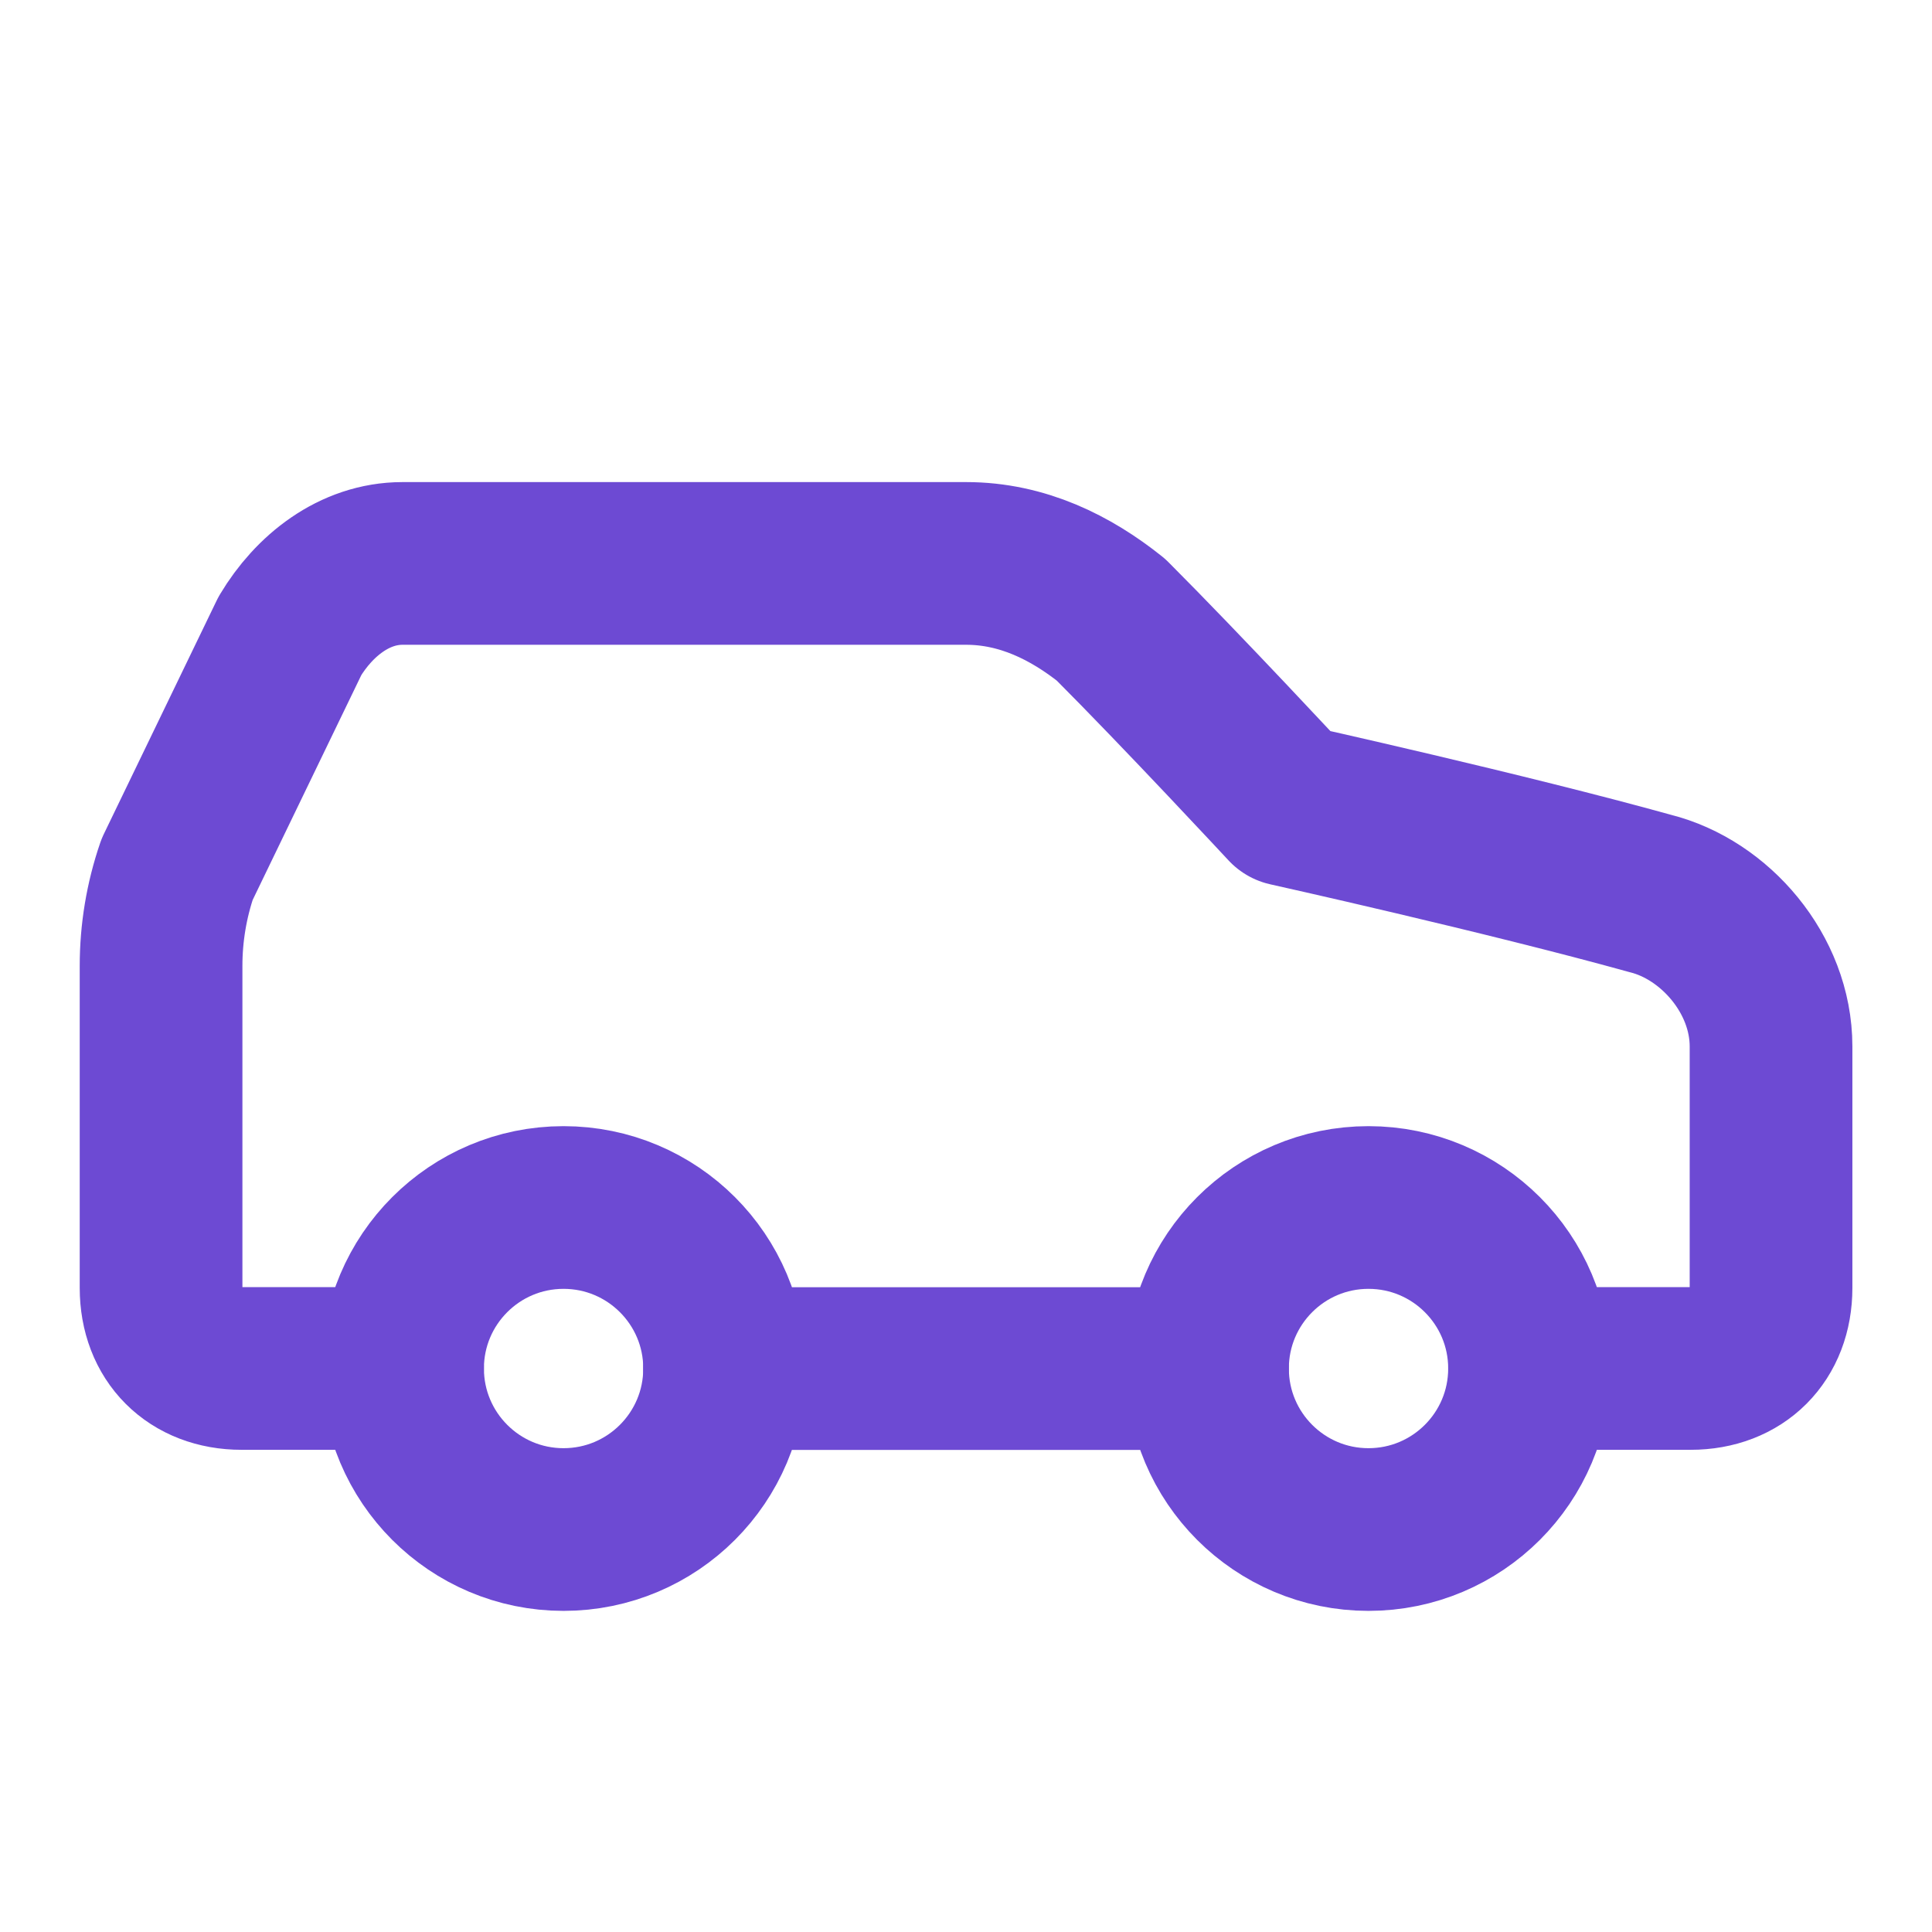
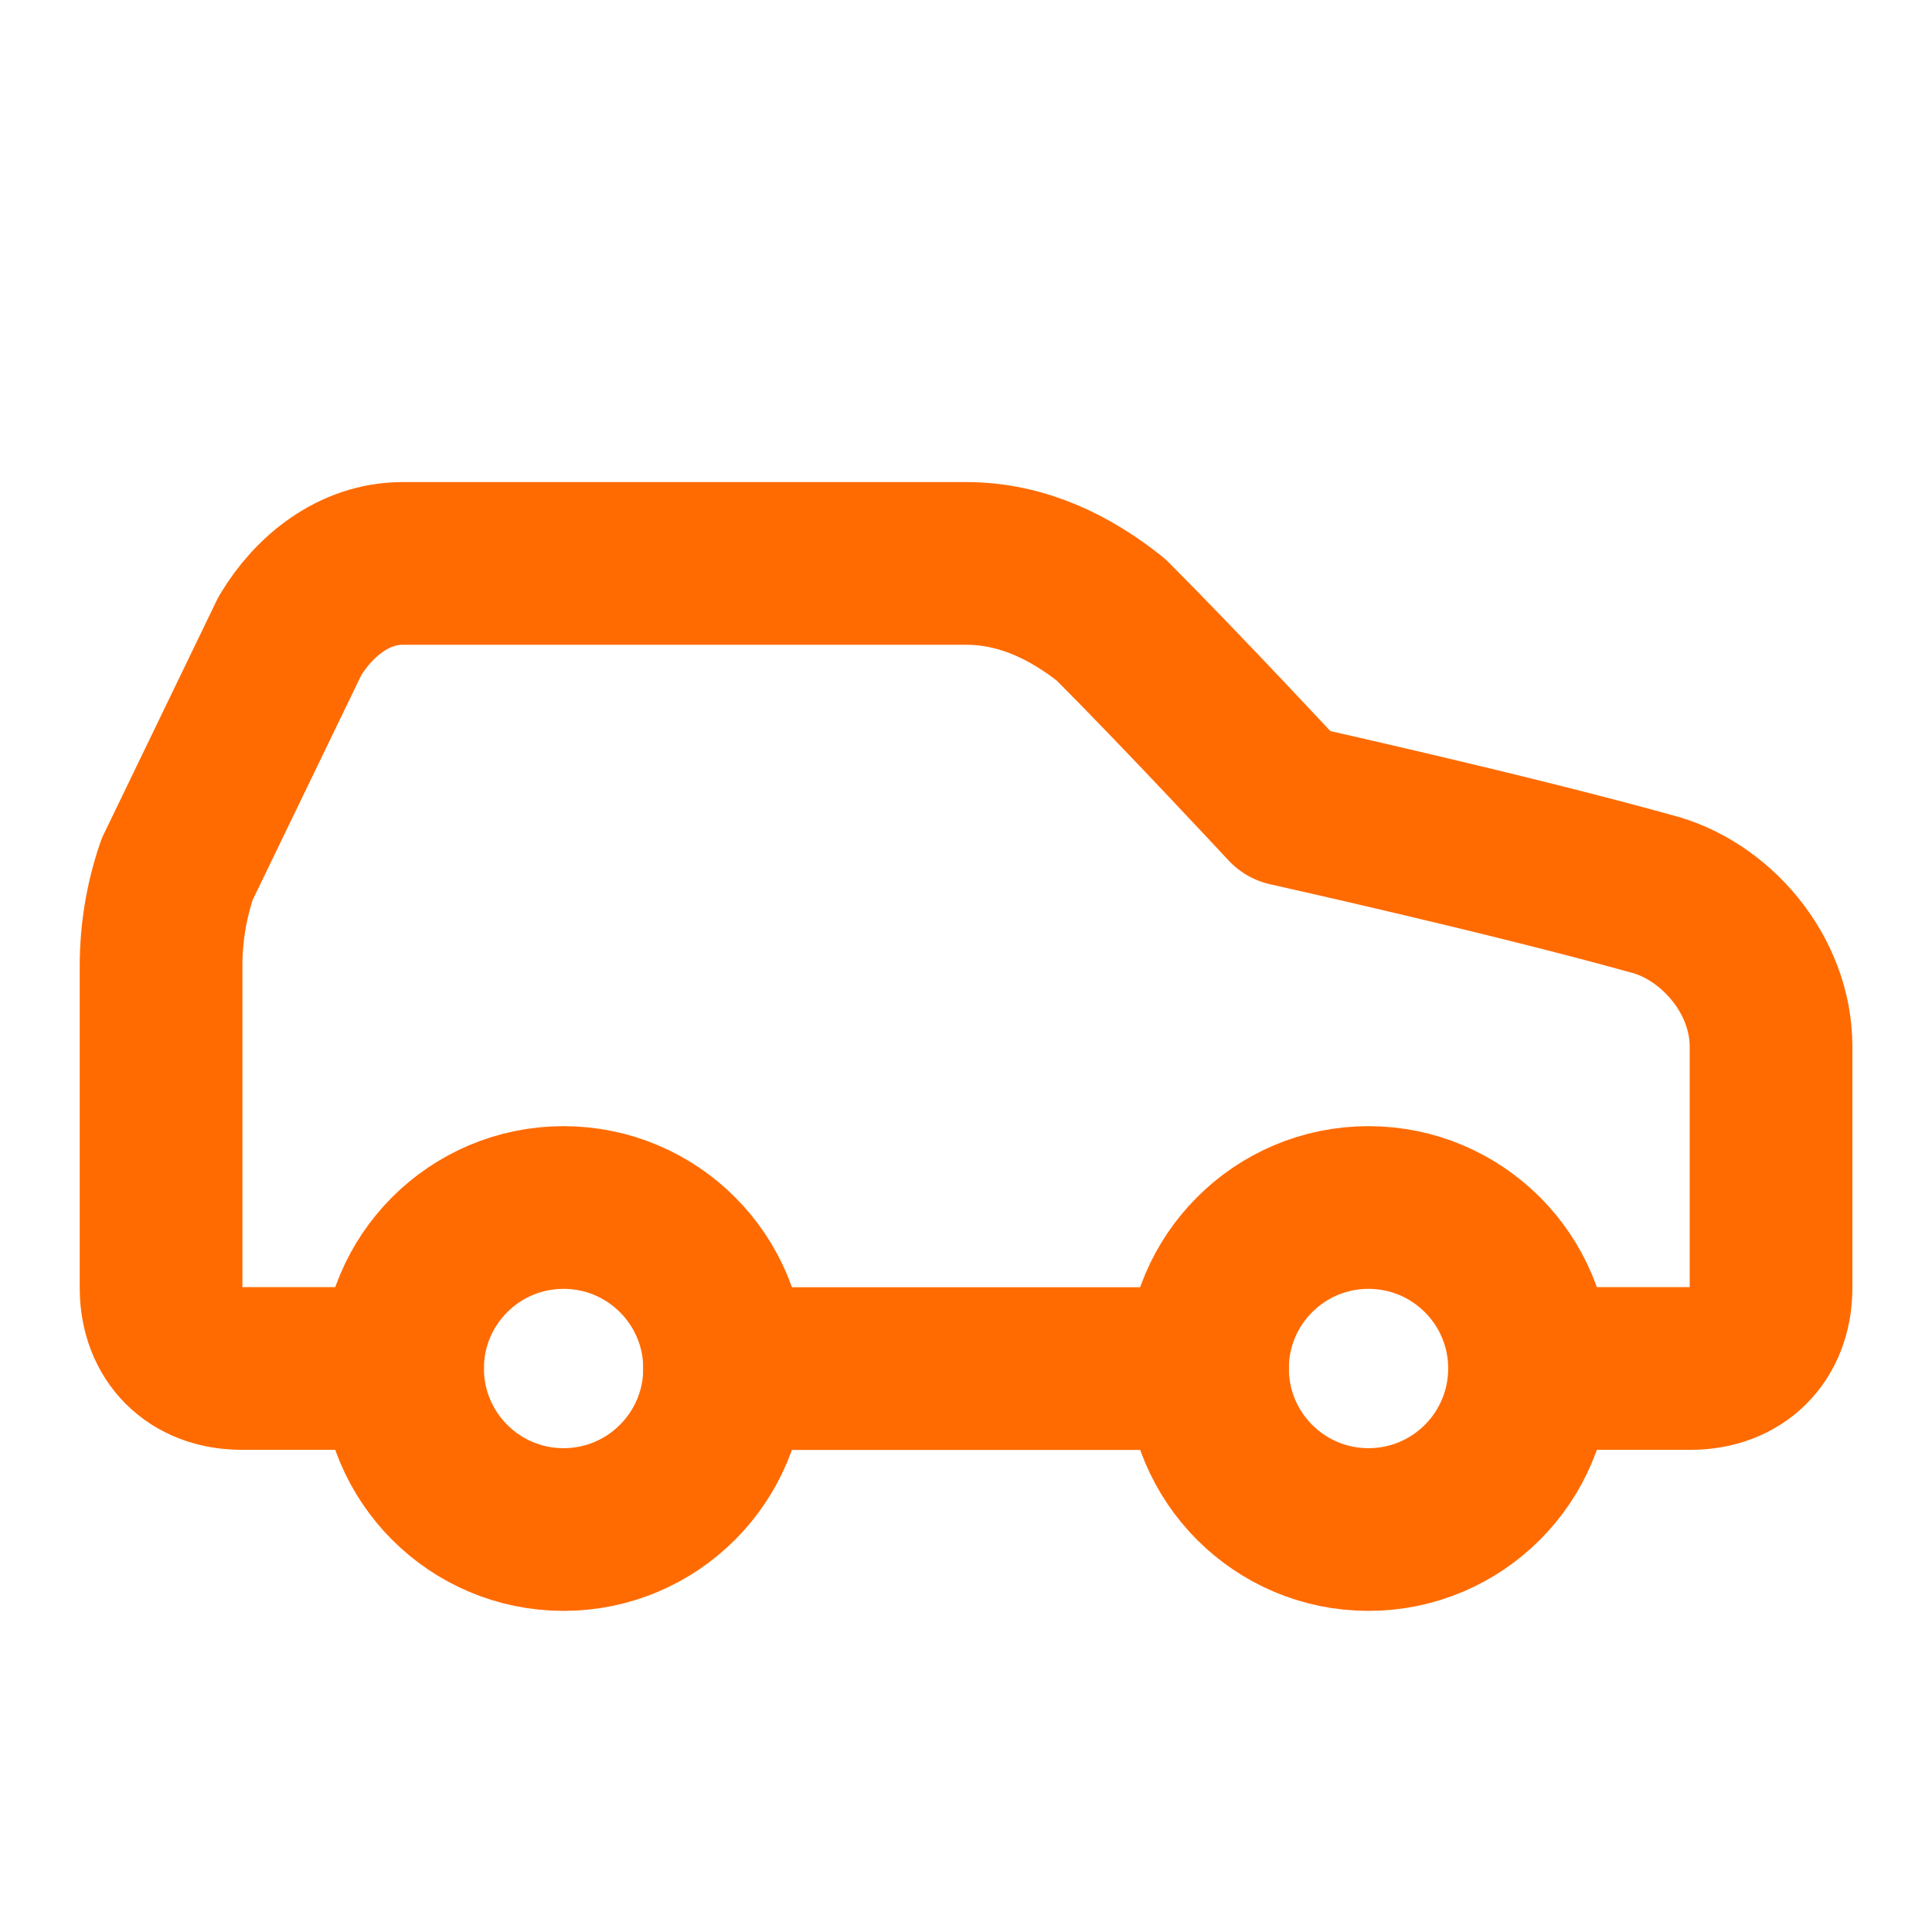
<svg xmlns="http://www.w3.org/2000/svg" width="19" height="19" viewBox="0 0 19 19" fill="none">
-   <path d="M15.042 13.458H16.626C17.101 13.458 17.417 13.141 17.417 12.666V10.291C17.417 9.579 16.863 8.945 16.23 8.787C14.805 8.391 12.667 7.916 12.667 7.916C12.667 7.916 11.638 6.808 10.926 6.095C10.53 5.779 10.055 5.541 9.501 5.541H3.959C3.484 5.541 3.088 5.858 2.851 6.254L1.742 8.549C1.637 8.855 1.584 9.176 1.584 9.499V12.666C1.584 13.141 1.901 13.458 2.376 13.458H3.959" stroke="#6d4ad3" stroke-width="1.6" stroke-linecap="round" stroke-linejoin="round" />
-   <path d="M5.542 15.042C6.417 15.042 7.126 14.333 7.126 13.458C7.126 12.584 6.417 11.875 5.542 11.875C4.668 11.875 3.959 12.584 3.959 13.458C3.959 14.333 4.668 15.042 5.542 15.042Z" stroke="#6d4ad3" stroke-width="1.6" stroke-linecap="round" stroke-linejoin="round" />
-   <path d="M7.125 13.459H11.875" stroke="#6d4ad3" stroke-width="1.6" stroke-linecap="round" stroke-linejoin="round" />
-   <path d="M13.458 15.042C14.333 15.042 15.042 14.333 15.042 13.458C15.042 12.584 14.333 11.875 13.458 11.875C12.584 11.875 11.875 12.584 11.875 13.458C11.875 14.333 12.584 15.042 13.458 15.042Z" stroke="#6d4ad3" stroke-width="1.6" stroke-linecap="round" stroke-linejoin="round" />
+   <path d="M15.042 13.458H16.626C17.101 13.458 17.417 13.141 17.417 12.666V10.291C17.417 9.579 16.863 8.945 16.23 8.787C14.805 8.391 12.667 7.916 12.667 7.916C12.667 7.916 11.638 6.808 10.926 6.095C10.53 5.779 10.055 5.541 9.501 5.541H3.959C3.484 5.541 3.088 5.858 2.851 6.254L1.742 8.549C1.637 8.855 1.584 9.176 1.584 9.499V12.666C1.584 13.141 1.901 13.458 2.376 13.458H3.959" stroke="#ff6b00" stroke-width="1.6" stroke-linecap="round" stroke-linejoin="round" />
+   <path d="M5.542 15.042C6.417 15.042 7.126 14.333 7.126 13.458C7.126 12.584 6.417 11.875 5.542 11.875C4.668 11.875 3.959 12.584 3.959 13.458C3.959 14.333 4.668 15.042 5.542 15.042Z" stroke="#ff6b00" stroke-width="1.6" stroke-linecap="round" stroke-linejoin="round" />
+   <path d="M7.125 13.459H11.875" stroke="#ff6b00" stroke-width="1.6" stroke-linecap="round" stroke-linejoin="round" />
+   <path d="M13.458 15.042C14.333 15.042 15.042 14.333 15.042 13.458C15.042 12.584 14.333 11.875 13.458 11.875C12.584 11.875 11.875 12.584 11.875 13.458C11.875 14.333 12.584 15.042 13.458 15.042Z" stroke="#ff6b00" stroke-width="1.6" stroke-linecap="round" stroke-linejoin="round" />
</svg>
